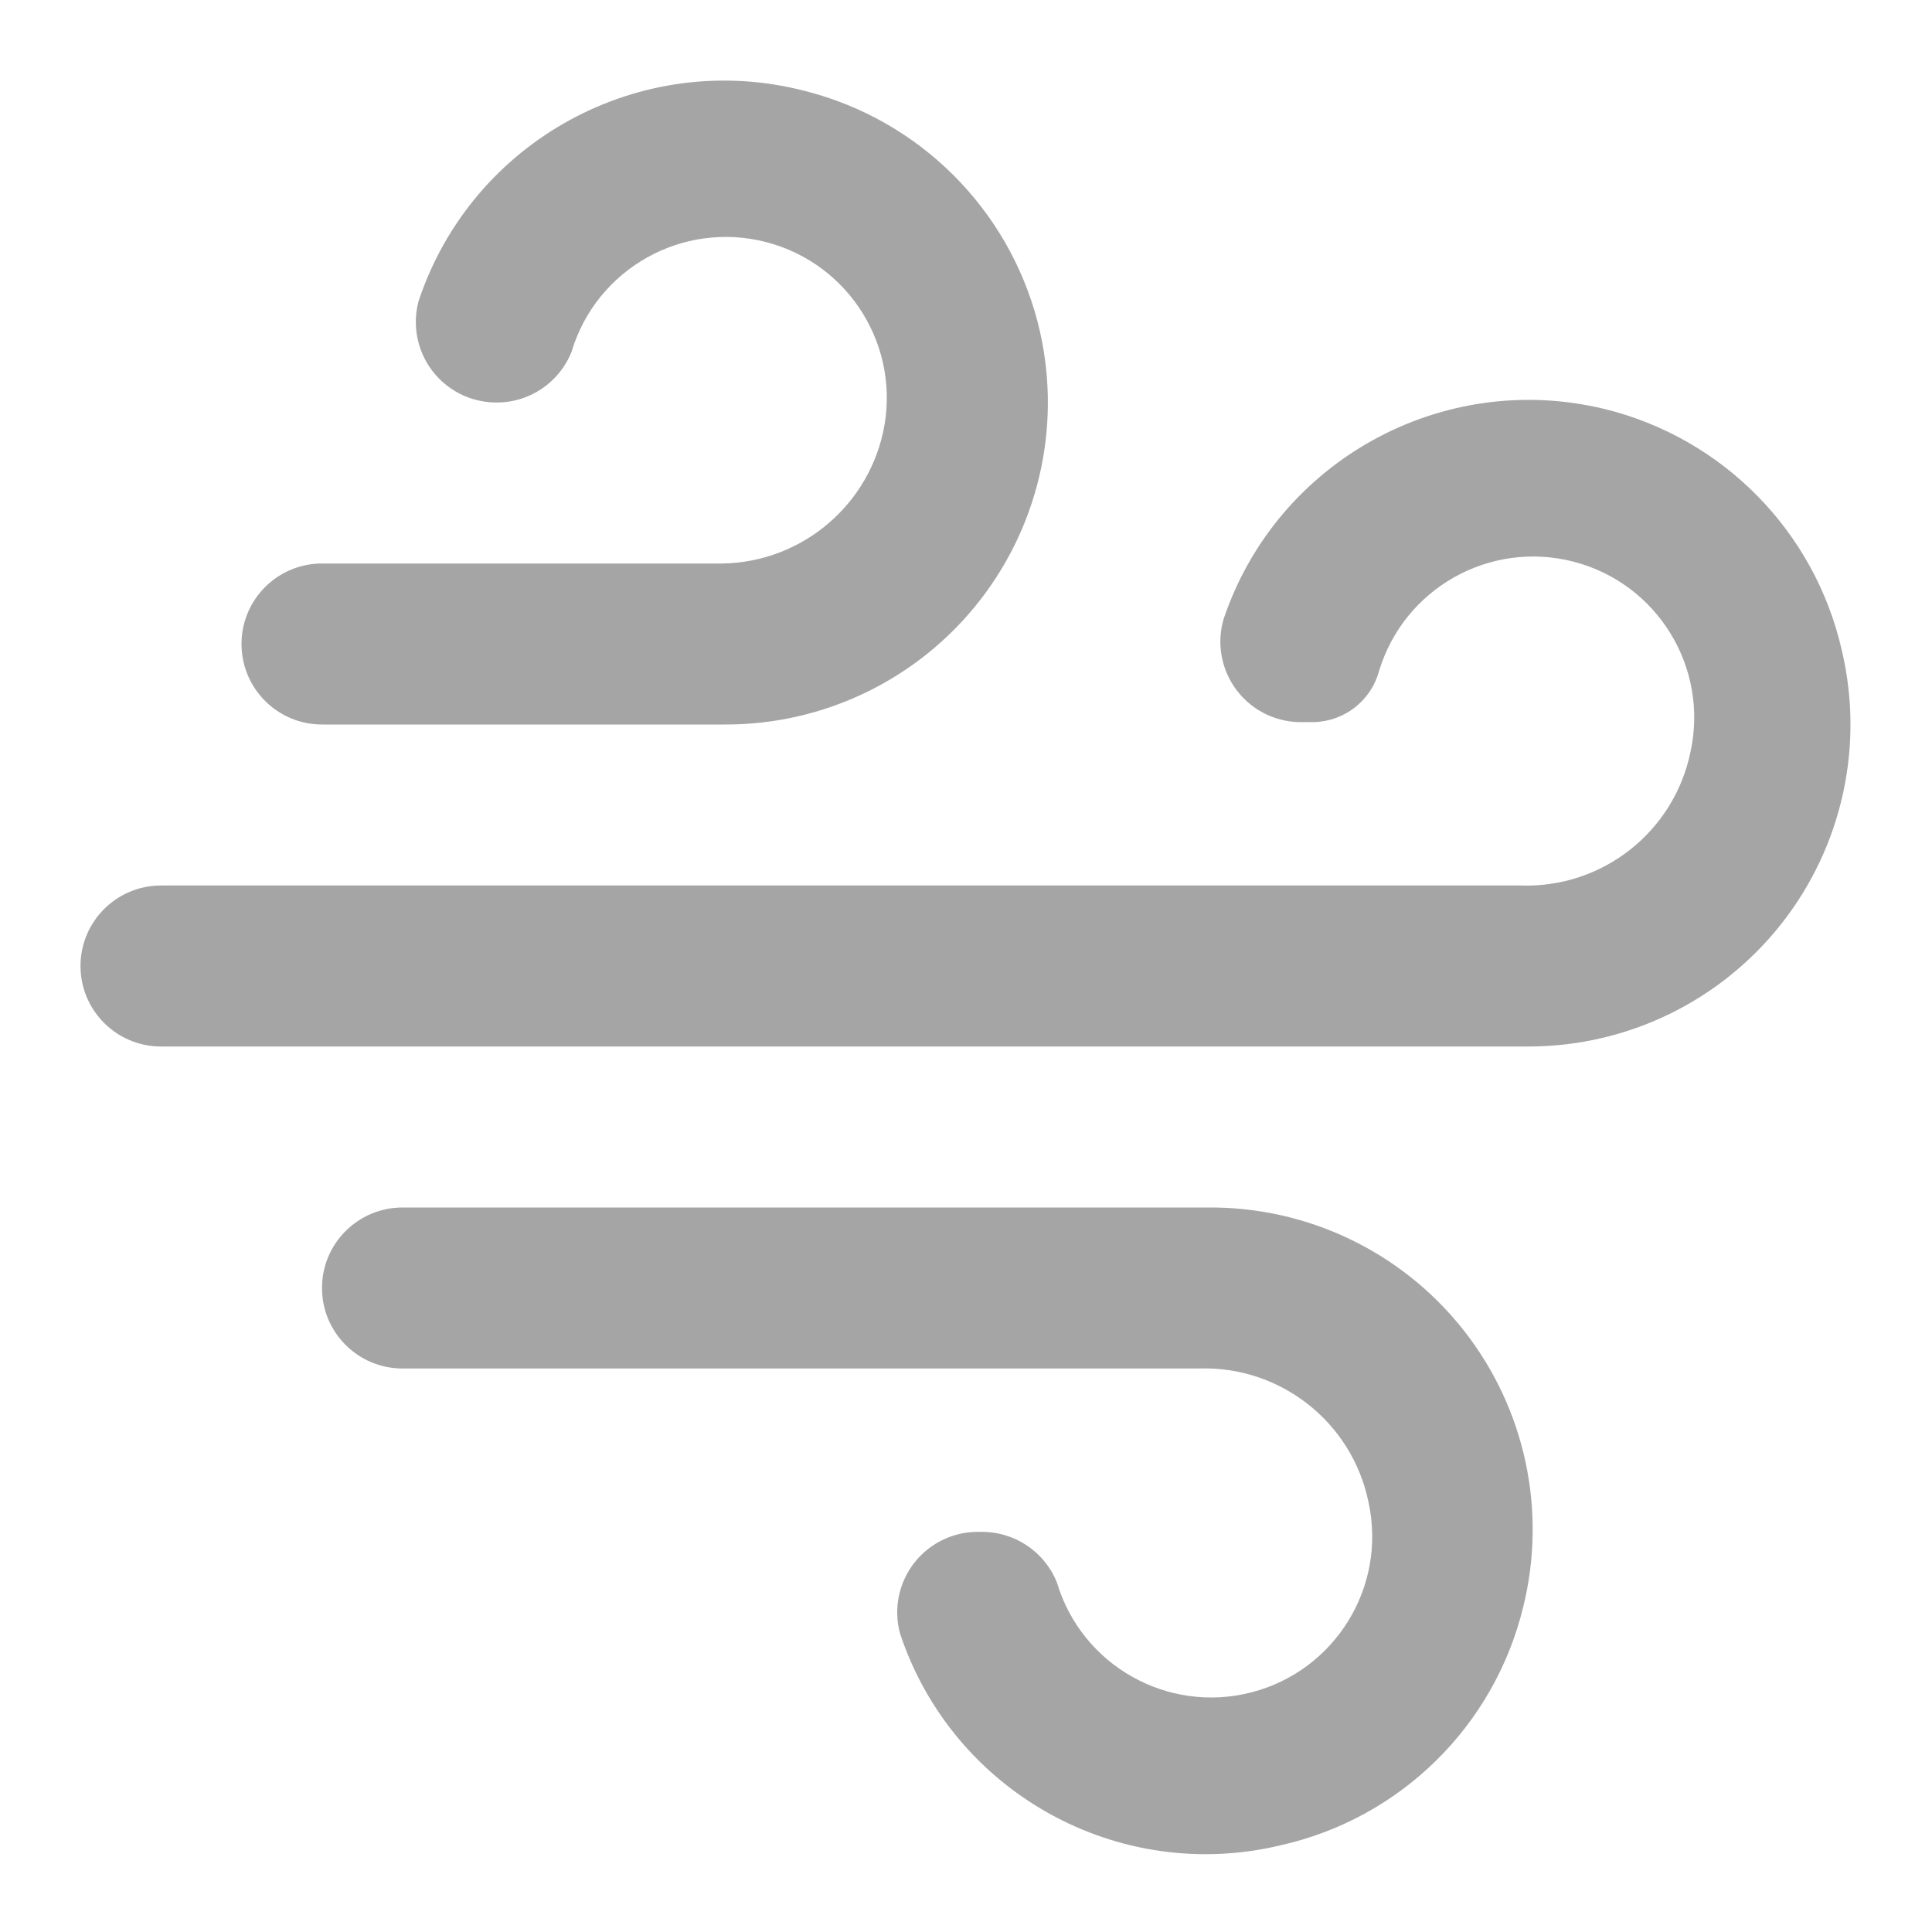
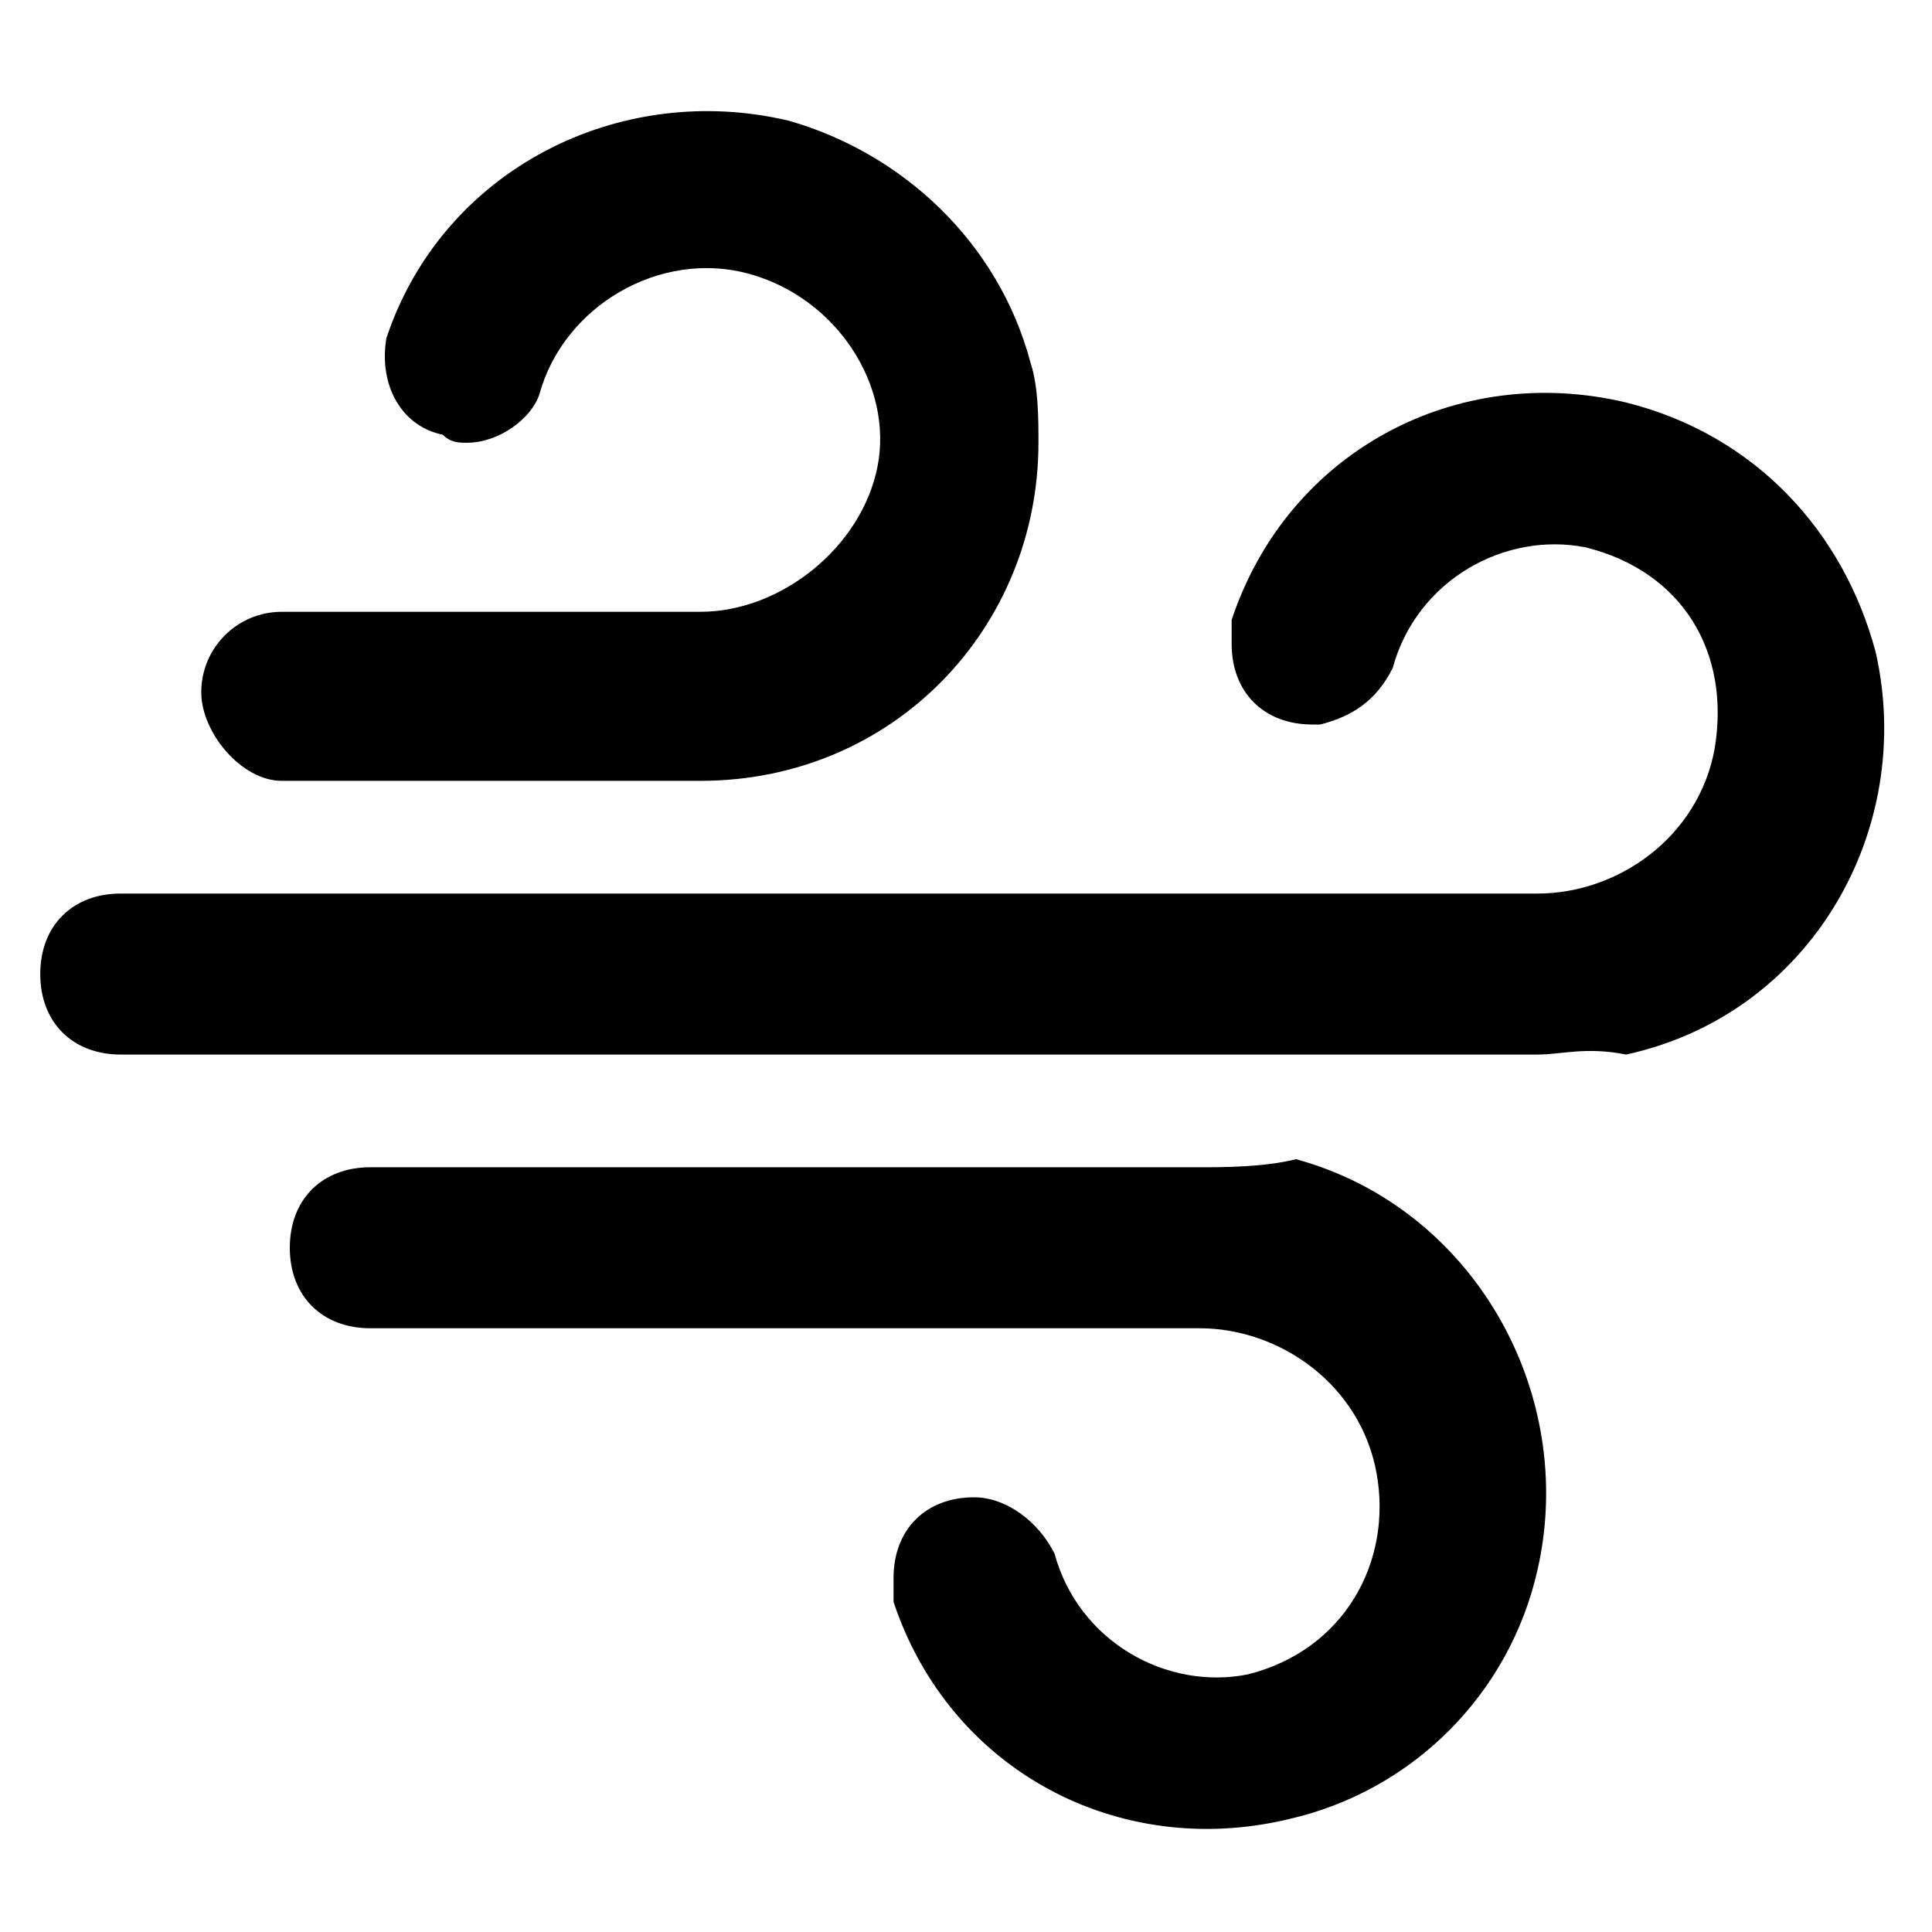
- <svg xmlns="http://www.w3.org/2000/svg" width="24" height="24" viewBox="0 0 24 24">
-   <path fill="#A5A5A5" fill-rule="evenodd" d="M19 13H2a1 1 0 010-2h16.89A2.08 2.08 0 0021 9.34a2 2 0 00-3.87-1 .86.86 0 01-.8.63h-.13a1 1 0 01-1-1.28 4 4 0 014.73-2.61 4 4 0 012.95 3A4 4 0 0119 13zM4 9h5a4 4 0 003.89-5A4 4 0 0010 1.13a4 4 0 00-4.8 2.61A1 1 0 006.15 5a1 1 0 00.95-.63 2 2 0 013.87 1A2.08 2.08 0 018.89 7H4a1 1 0 100 2zm11 6H5a1 1 0 000 2h9.89A2.08 2.08 0 0117 18.66a2 2 0 01-3.87 1 1 1 0 00-.95-.63 1 1 0 00-1 1.26 4 4 0 004.74 2.63 4 4 0 003-2.95A4 4 0 0015 15z" />
+ <svg xmlns="http://www.w3.org/2000/svg" viewBox="0 0 24 24">
+   <path d="M14.9 14.5H4.6c-.6 0-1 .4-1 1s.4 1 1 1h10.3c1 0 2 .7 2.2 1.8.2 1.1-.4 2.2-1.6 2.5-1 .2-2.1-.4-2.4-1.5-.2-.4-.6-.7-1-.7-.6 0-1 .4-1 1v.3c.7 2.1 2.8 3.2 4.9 2.7a4.1 4.1 0 003.1-3.1c.5-2.2-.8-4.5-3-5.1-.4.1-.9.1-1.2.1zM19.1 13.1H1.5c-.6 0-1-.4-1-1s.4-1 1-1h17.6c1 0 2-.7 2.2-1.8.2-1.2-.4-2.2-1.6-2.5-1-.2-2.1.4-2.4 1.5-.2.4-.5.6-.9.7h-.1c-.6 0-1-.4-1-1v-.3c.7-2.1 2.8-3.2 4.9-2.7 1.6.4 2.7 1.6 3.1 3.1.5 2.2-.8 4.5-3.1 5-.5-.1-.8 0-1.1 0z" />
+   <path d="M3.5 9.7h5.2c2.4 0 4.2-1.9 4.2-4.2 0-.3 0-.7-.1-1-.4-1.5-1.6-2.6-3-3-2.1-.5-4.3.6-5 2.7-.1.6.2 1.1.7 1.2.1.1.2.1.3.1.4 0 .8-.3.9-.6.3-1.1 1.5-1.8 2.6-1.5s1.8 1.4 1.6 2.4-1.2 1.8-2.2 1.8H3.5a1 1 0 00-1 1c0 .5.5 1.1 1 1.1z" />
</svg>
